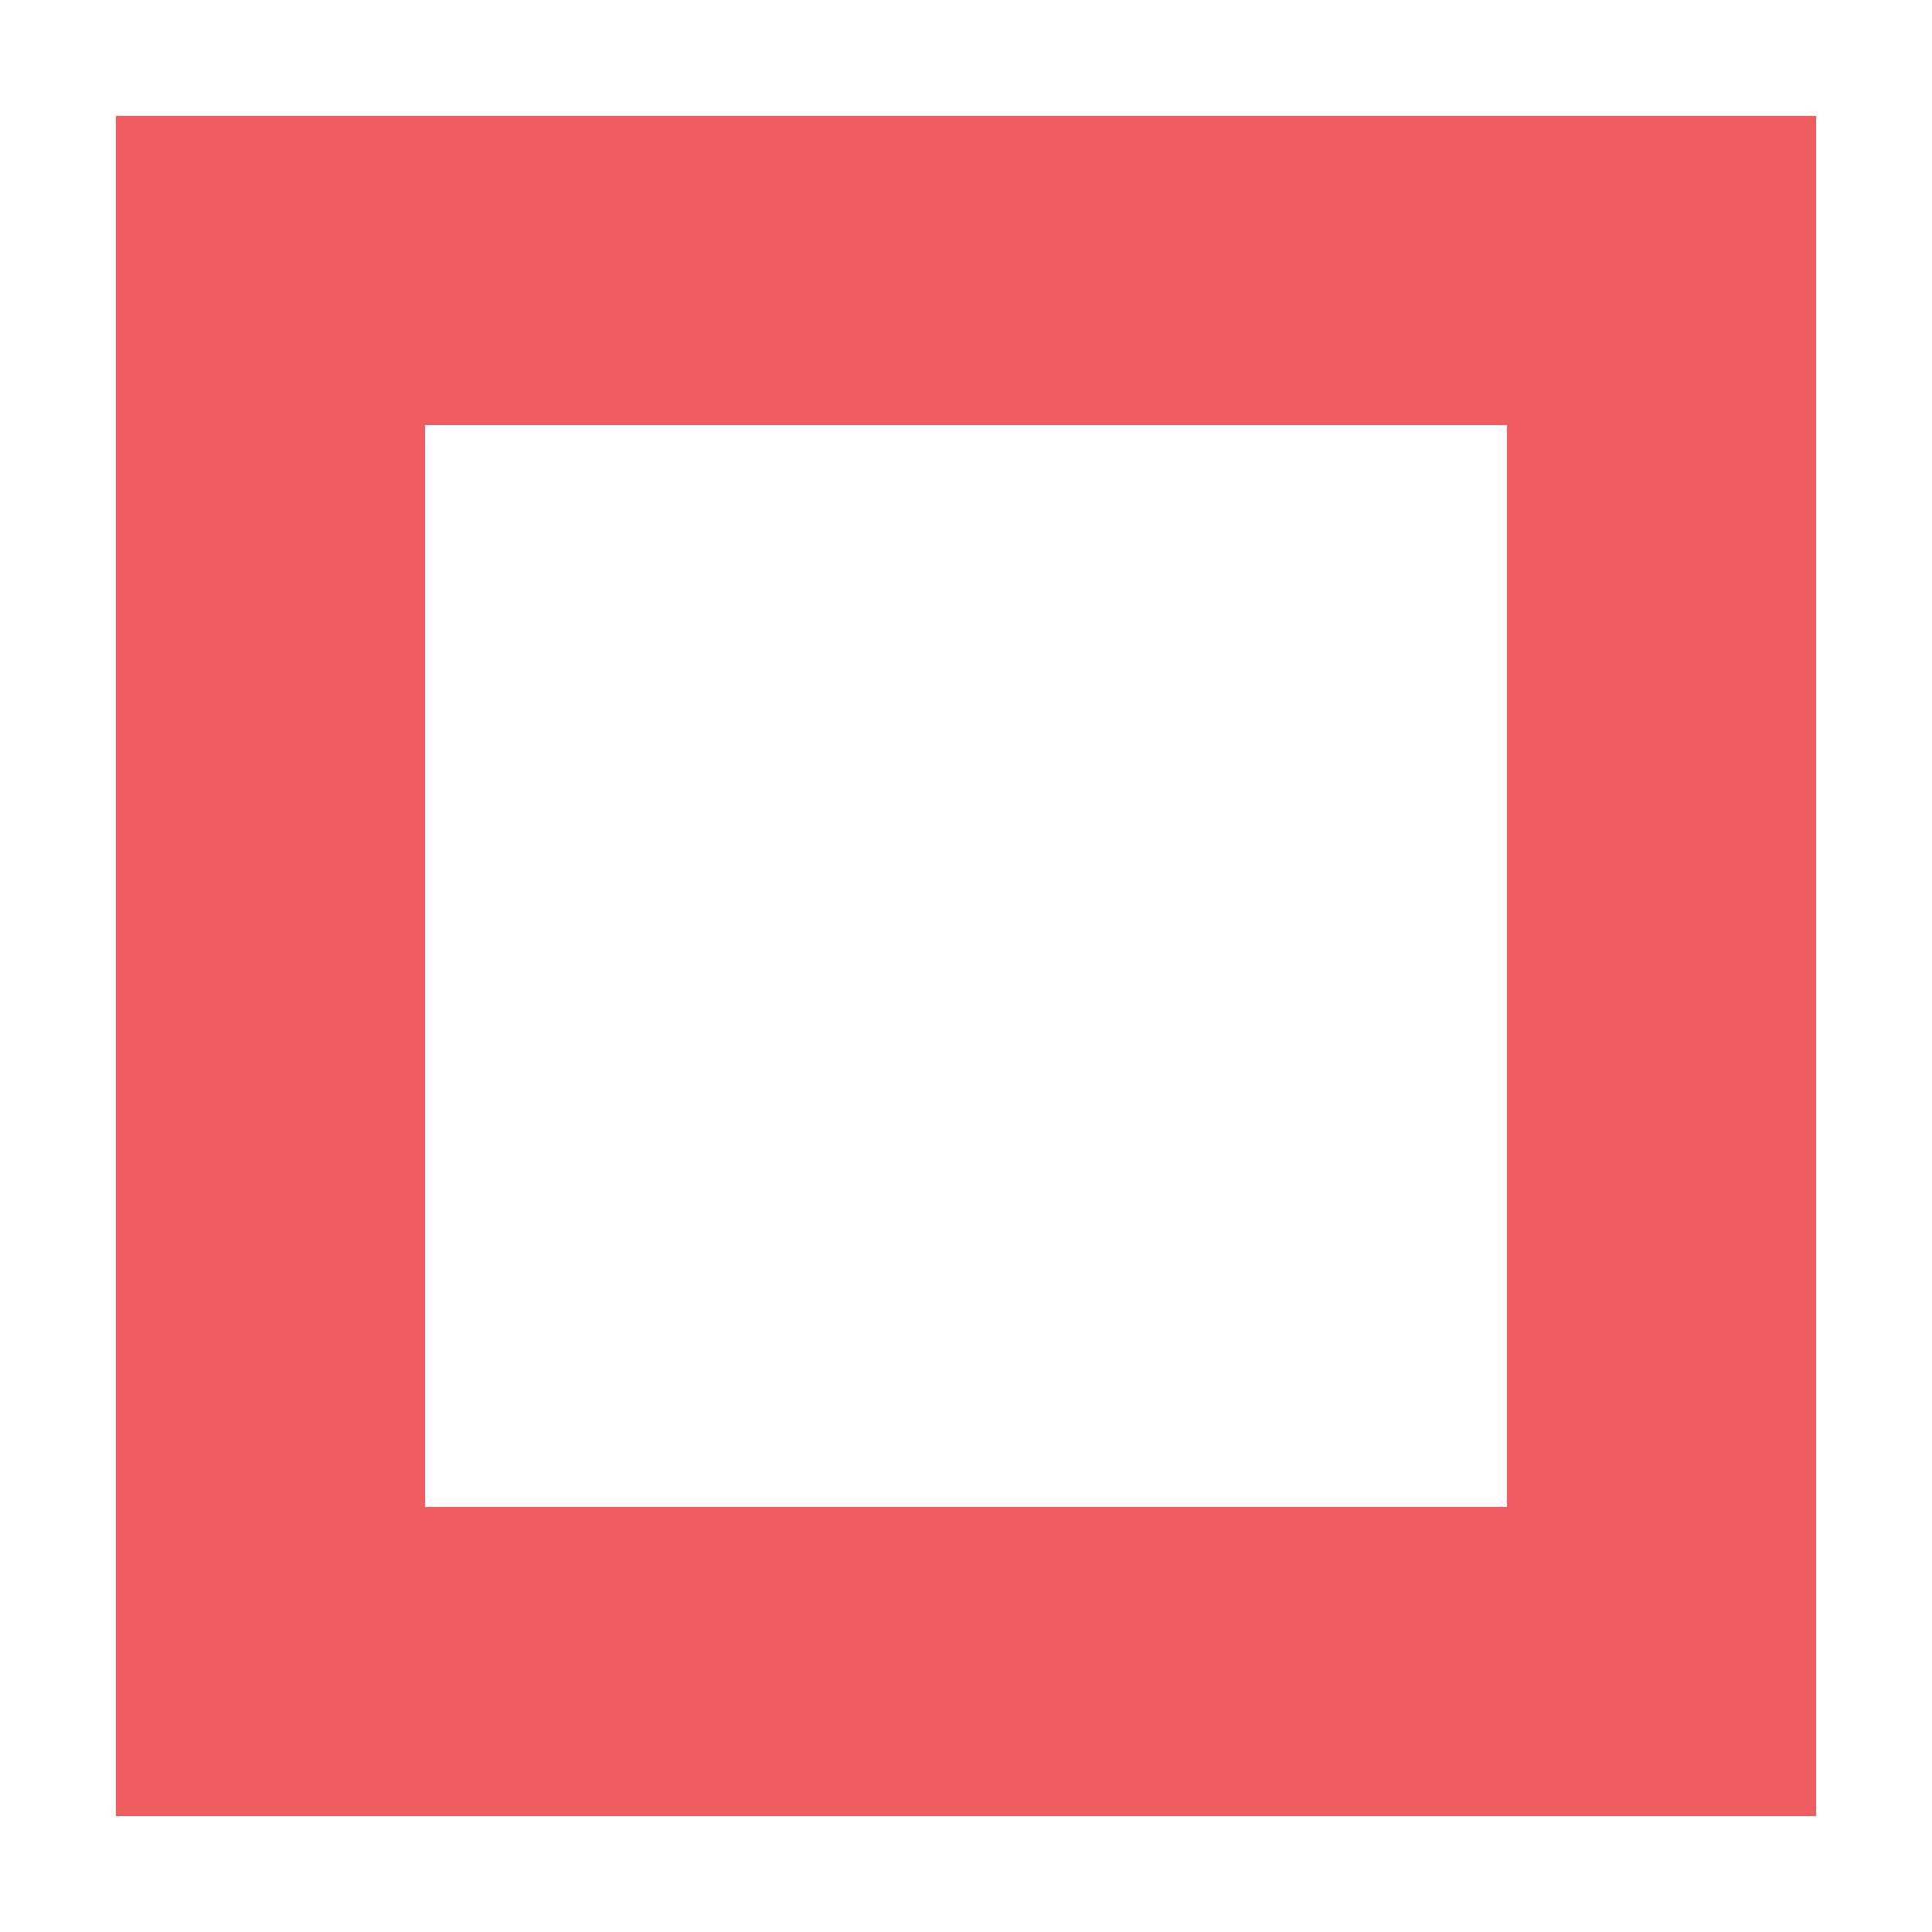
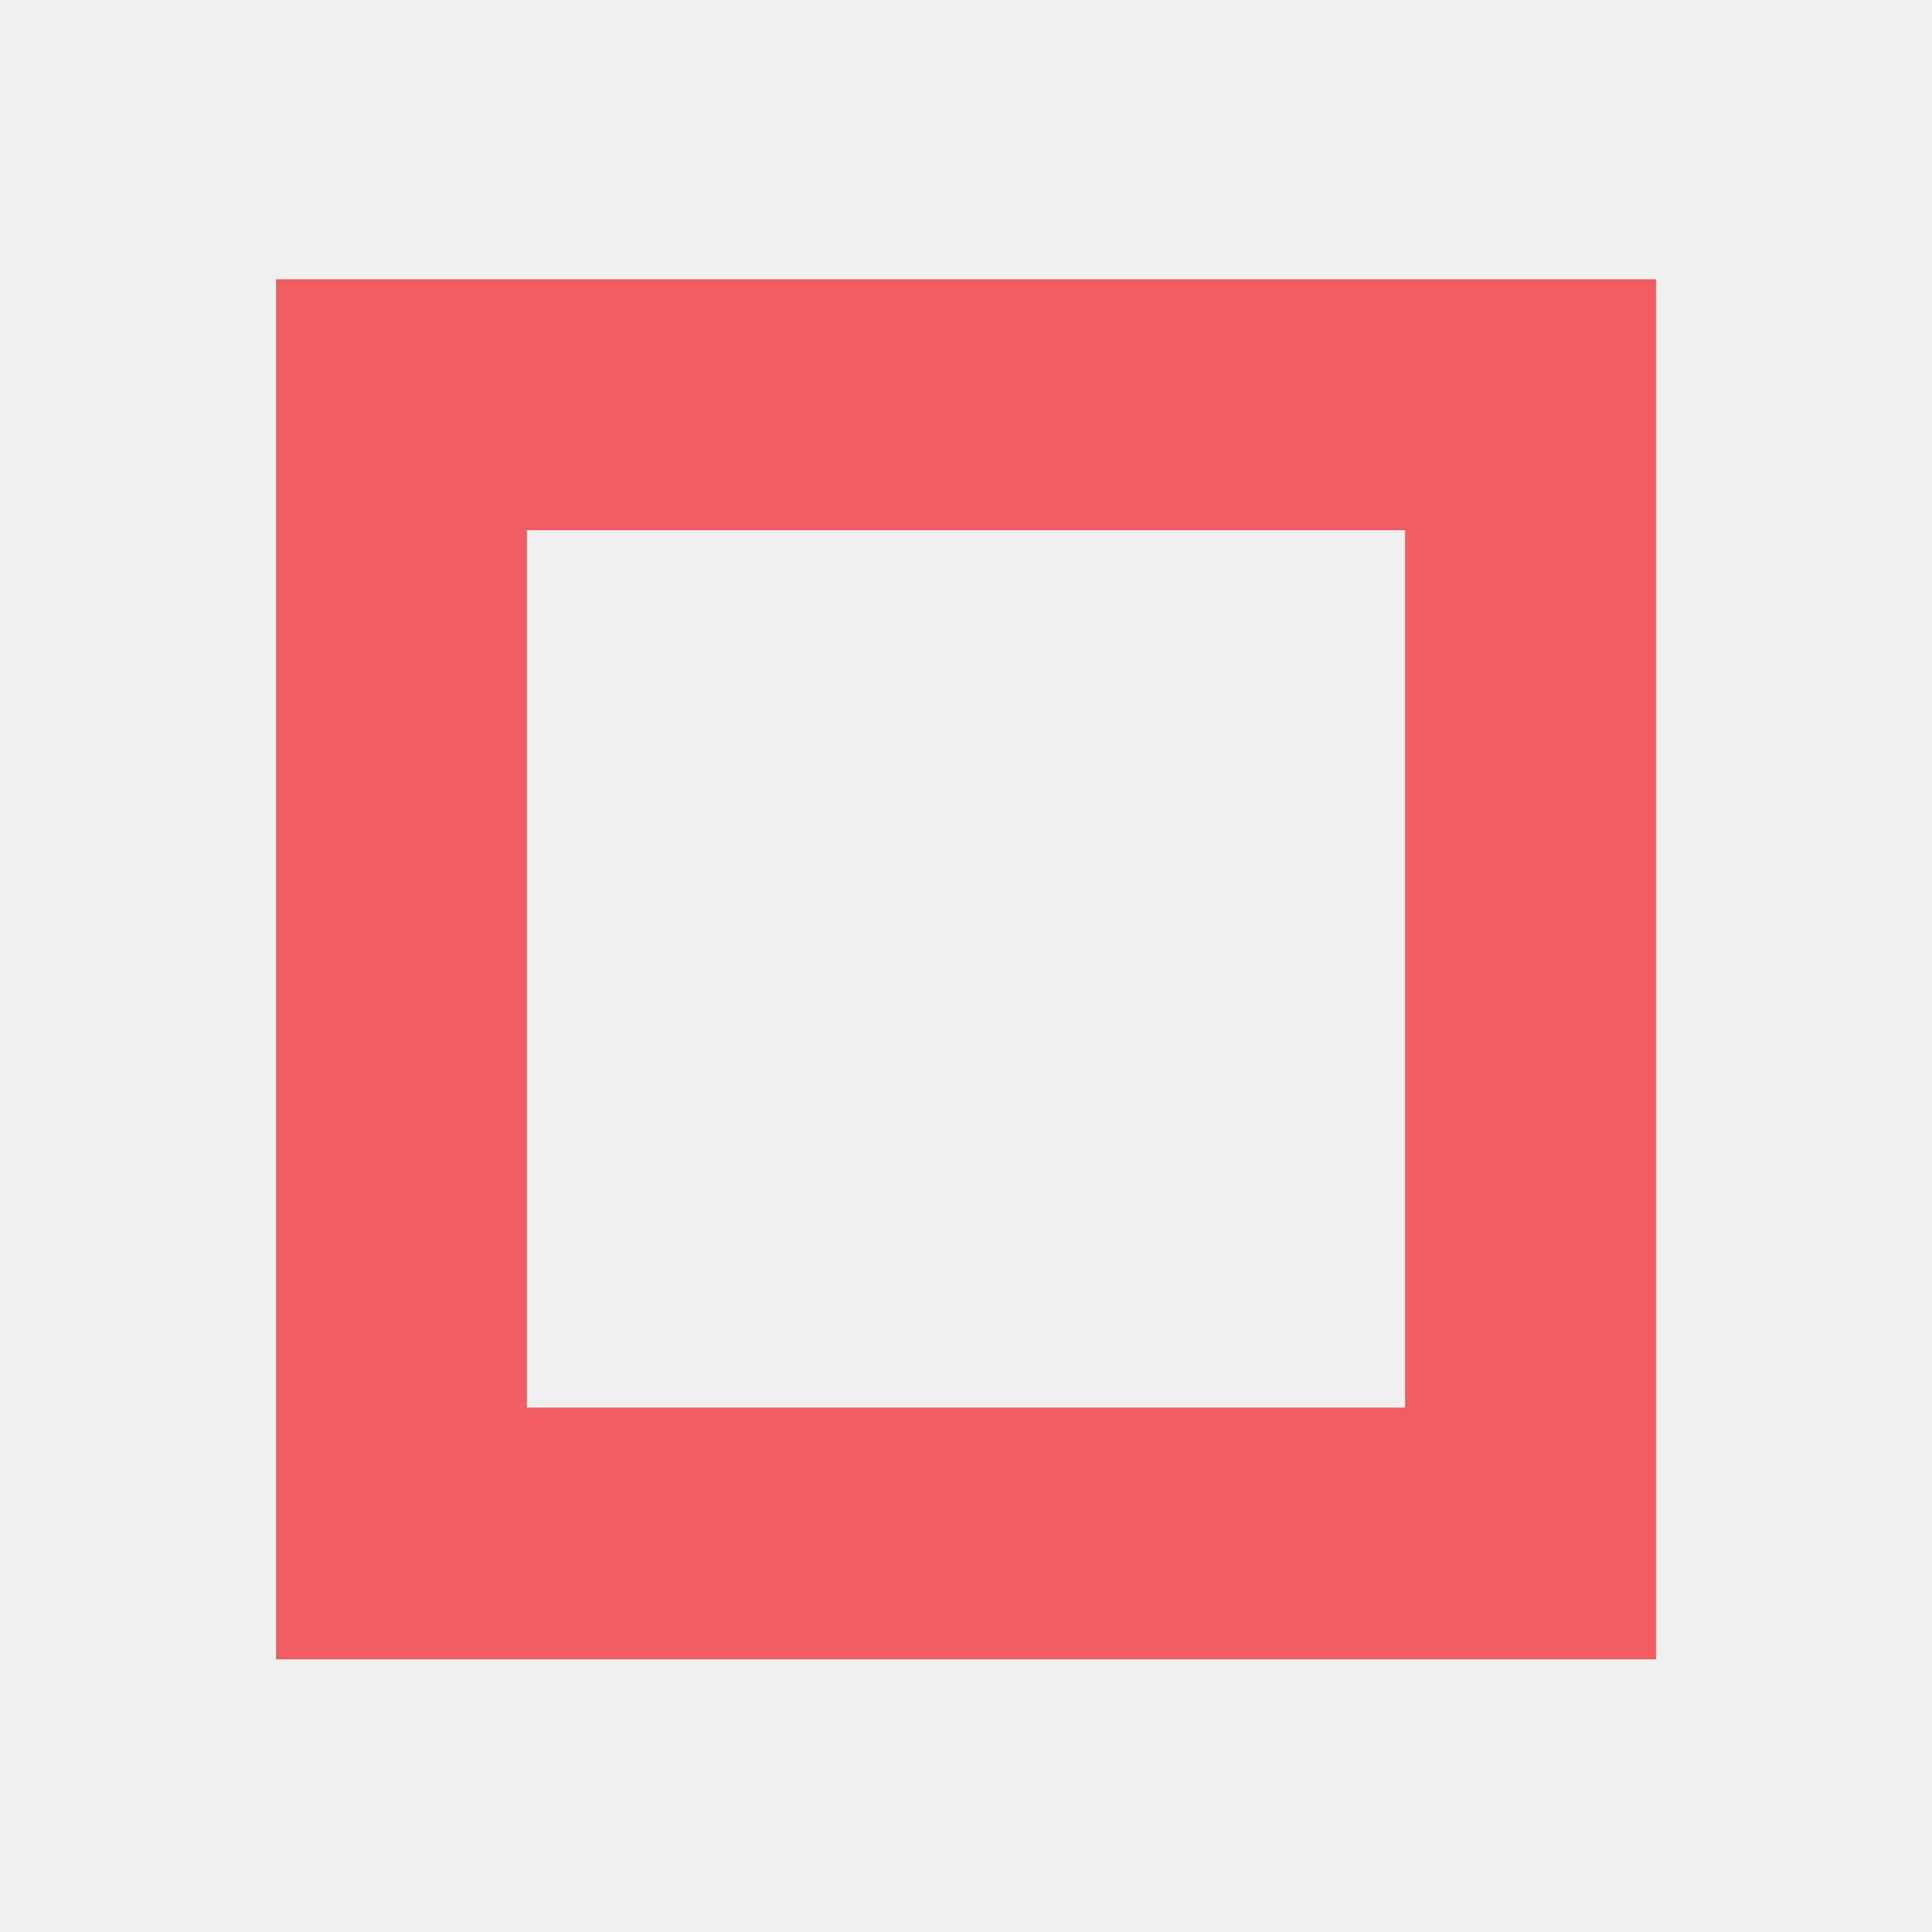
- <svg xmlns="http://www.w3.org/2000/svg" style="fill: #EF5D60;" viewBox="0 0 25 25">
+ <svg xmlns="http://www.w3.org/2000/svg" viewBox="-10 -10 70 70">
  <defs>
-     <style>.a{fill:#fff;}</style>
+     <style>
+       .a {
+         fill: #ef5d60;
+         animation: skills 3s linear infinite;
+       }
+       @keyframes skills {
+         0% { transform: scale(1); transform-origin: center center; }
+         10% { transform: scale(1.4); transform-origin: center center; }
+         100% { transform: scale(1); transform-origin: center center; }
+       }
+     </style>
  </defs>
-   <rect class="a" width="25" height="25" />
-   <path d="M23.5,23.5H1.5V1.5h22Zm-18-4h14V5.5H5.5Z" />
+   <path class="a" d="M50,50.12H0V.12H50ZM9.09,41H40.91V9.21H9.09Z" />
</svg>
